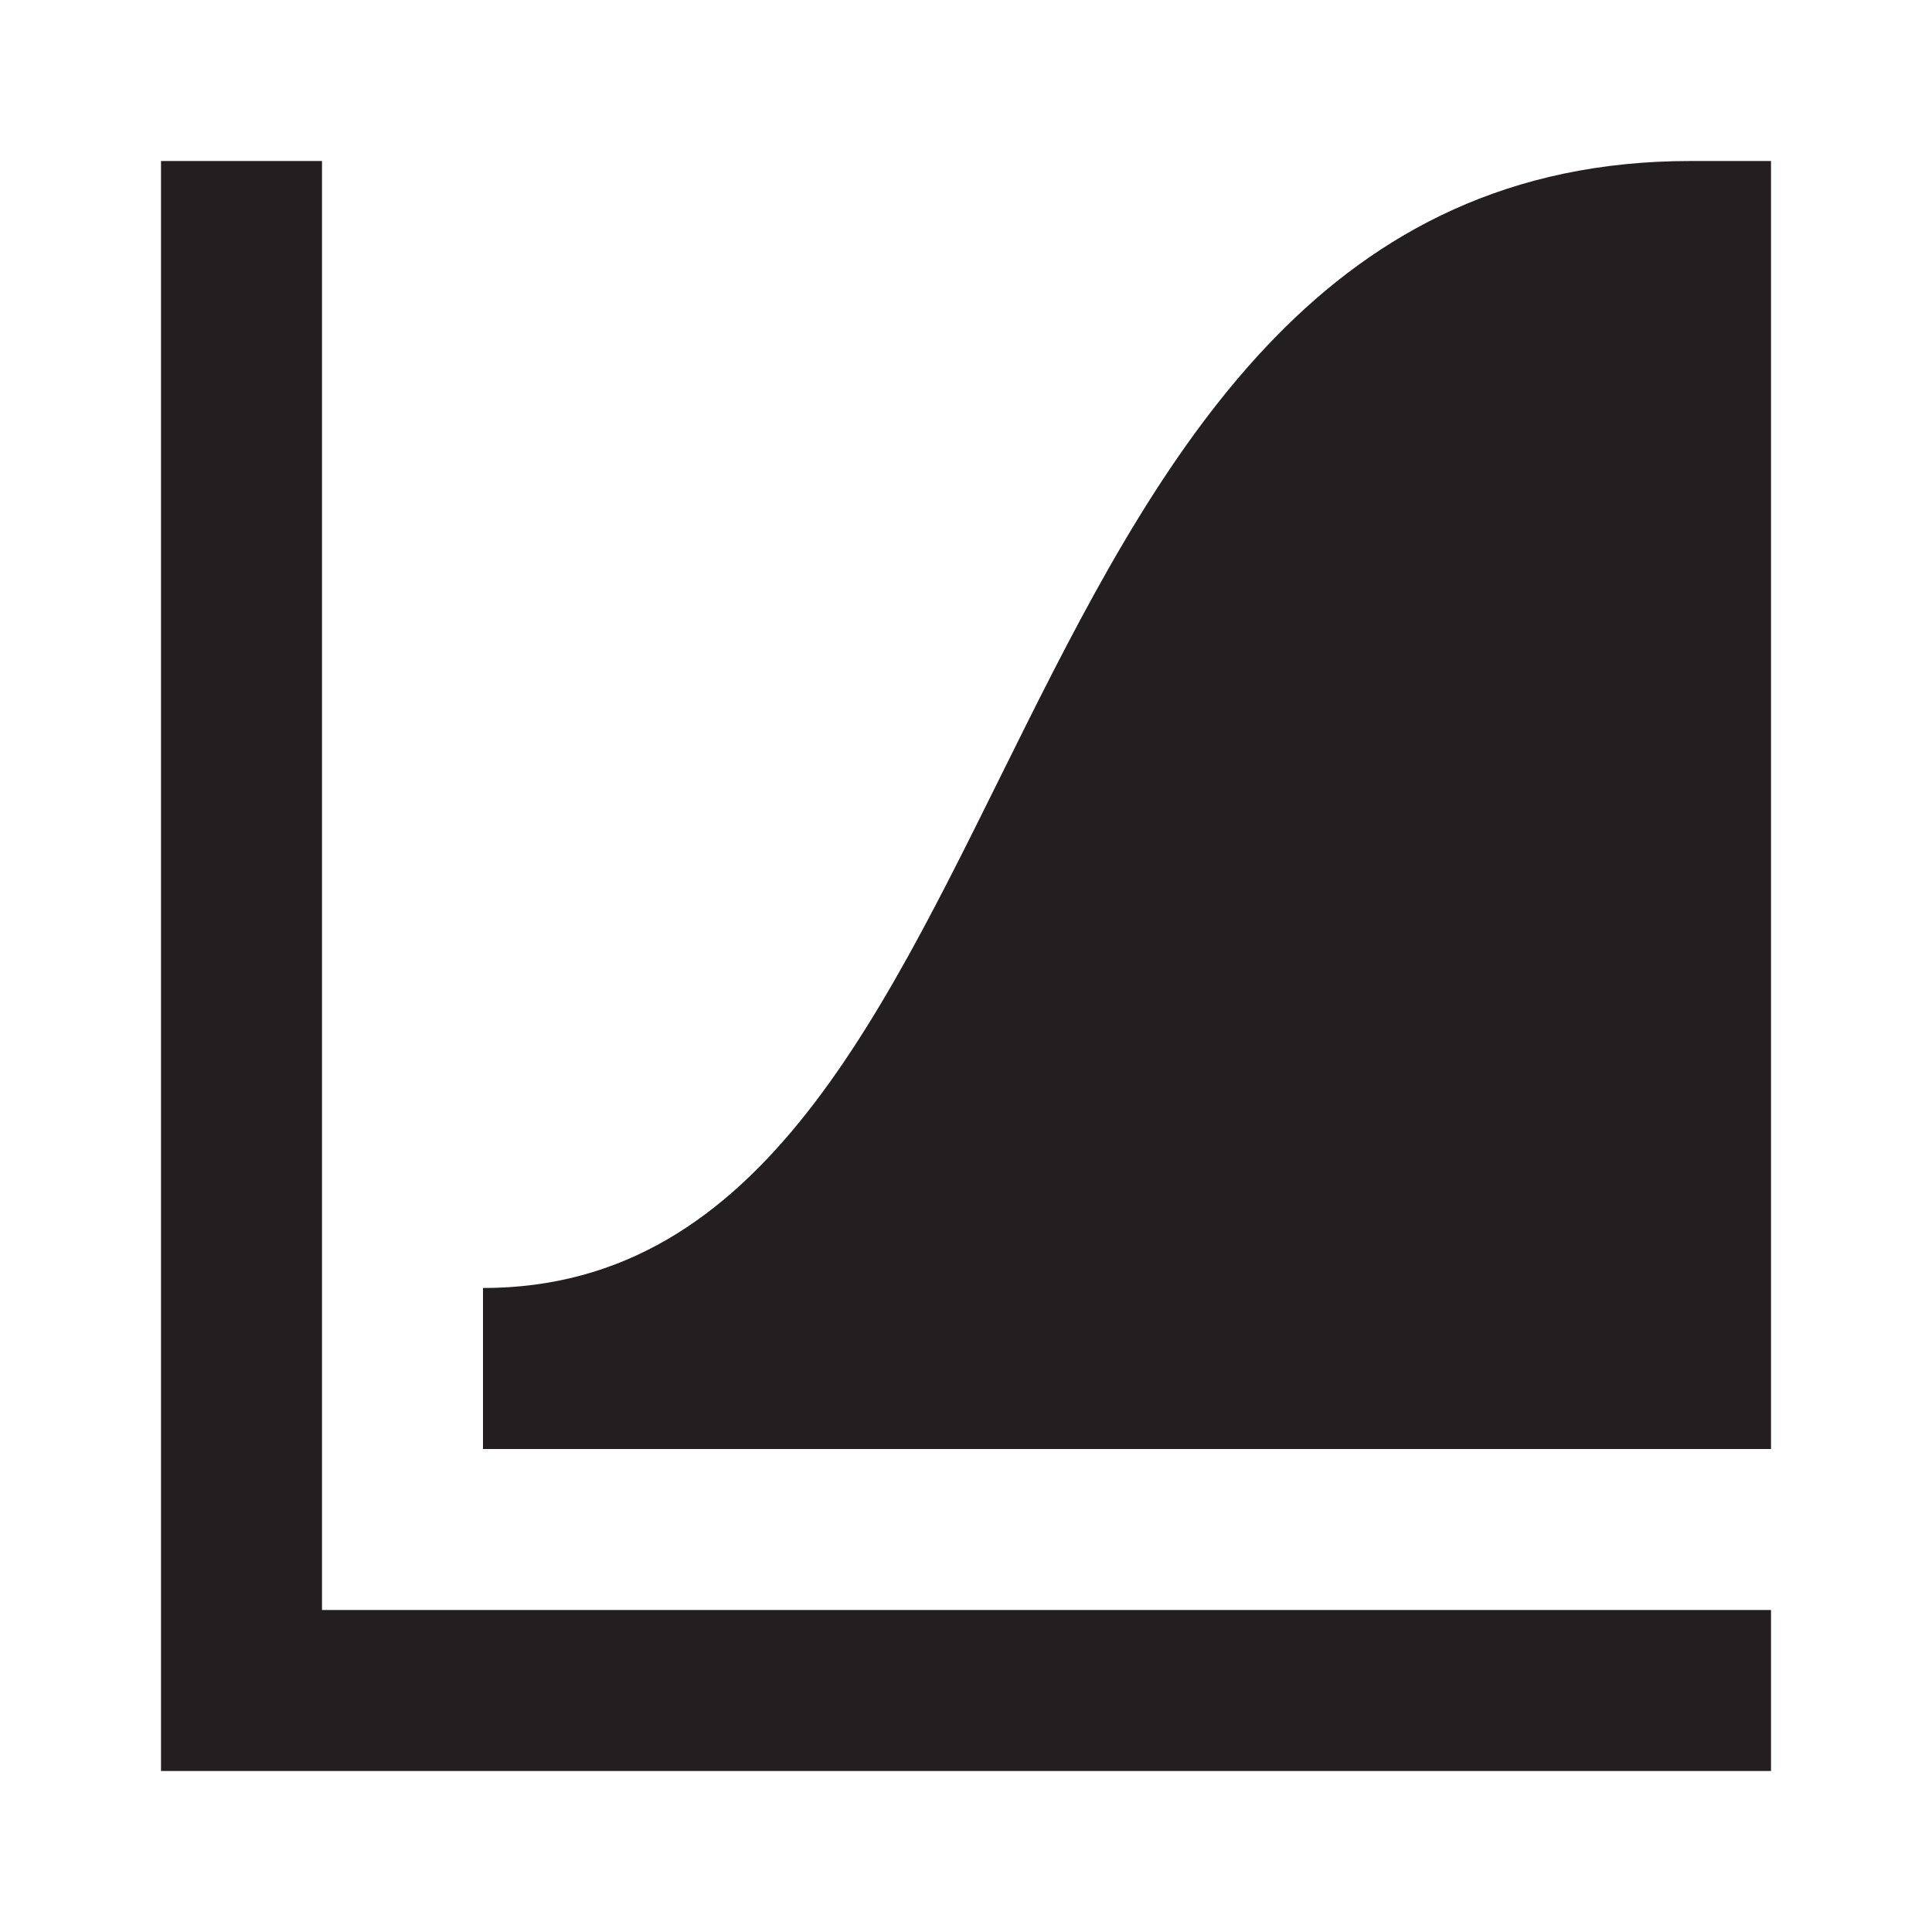
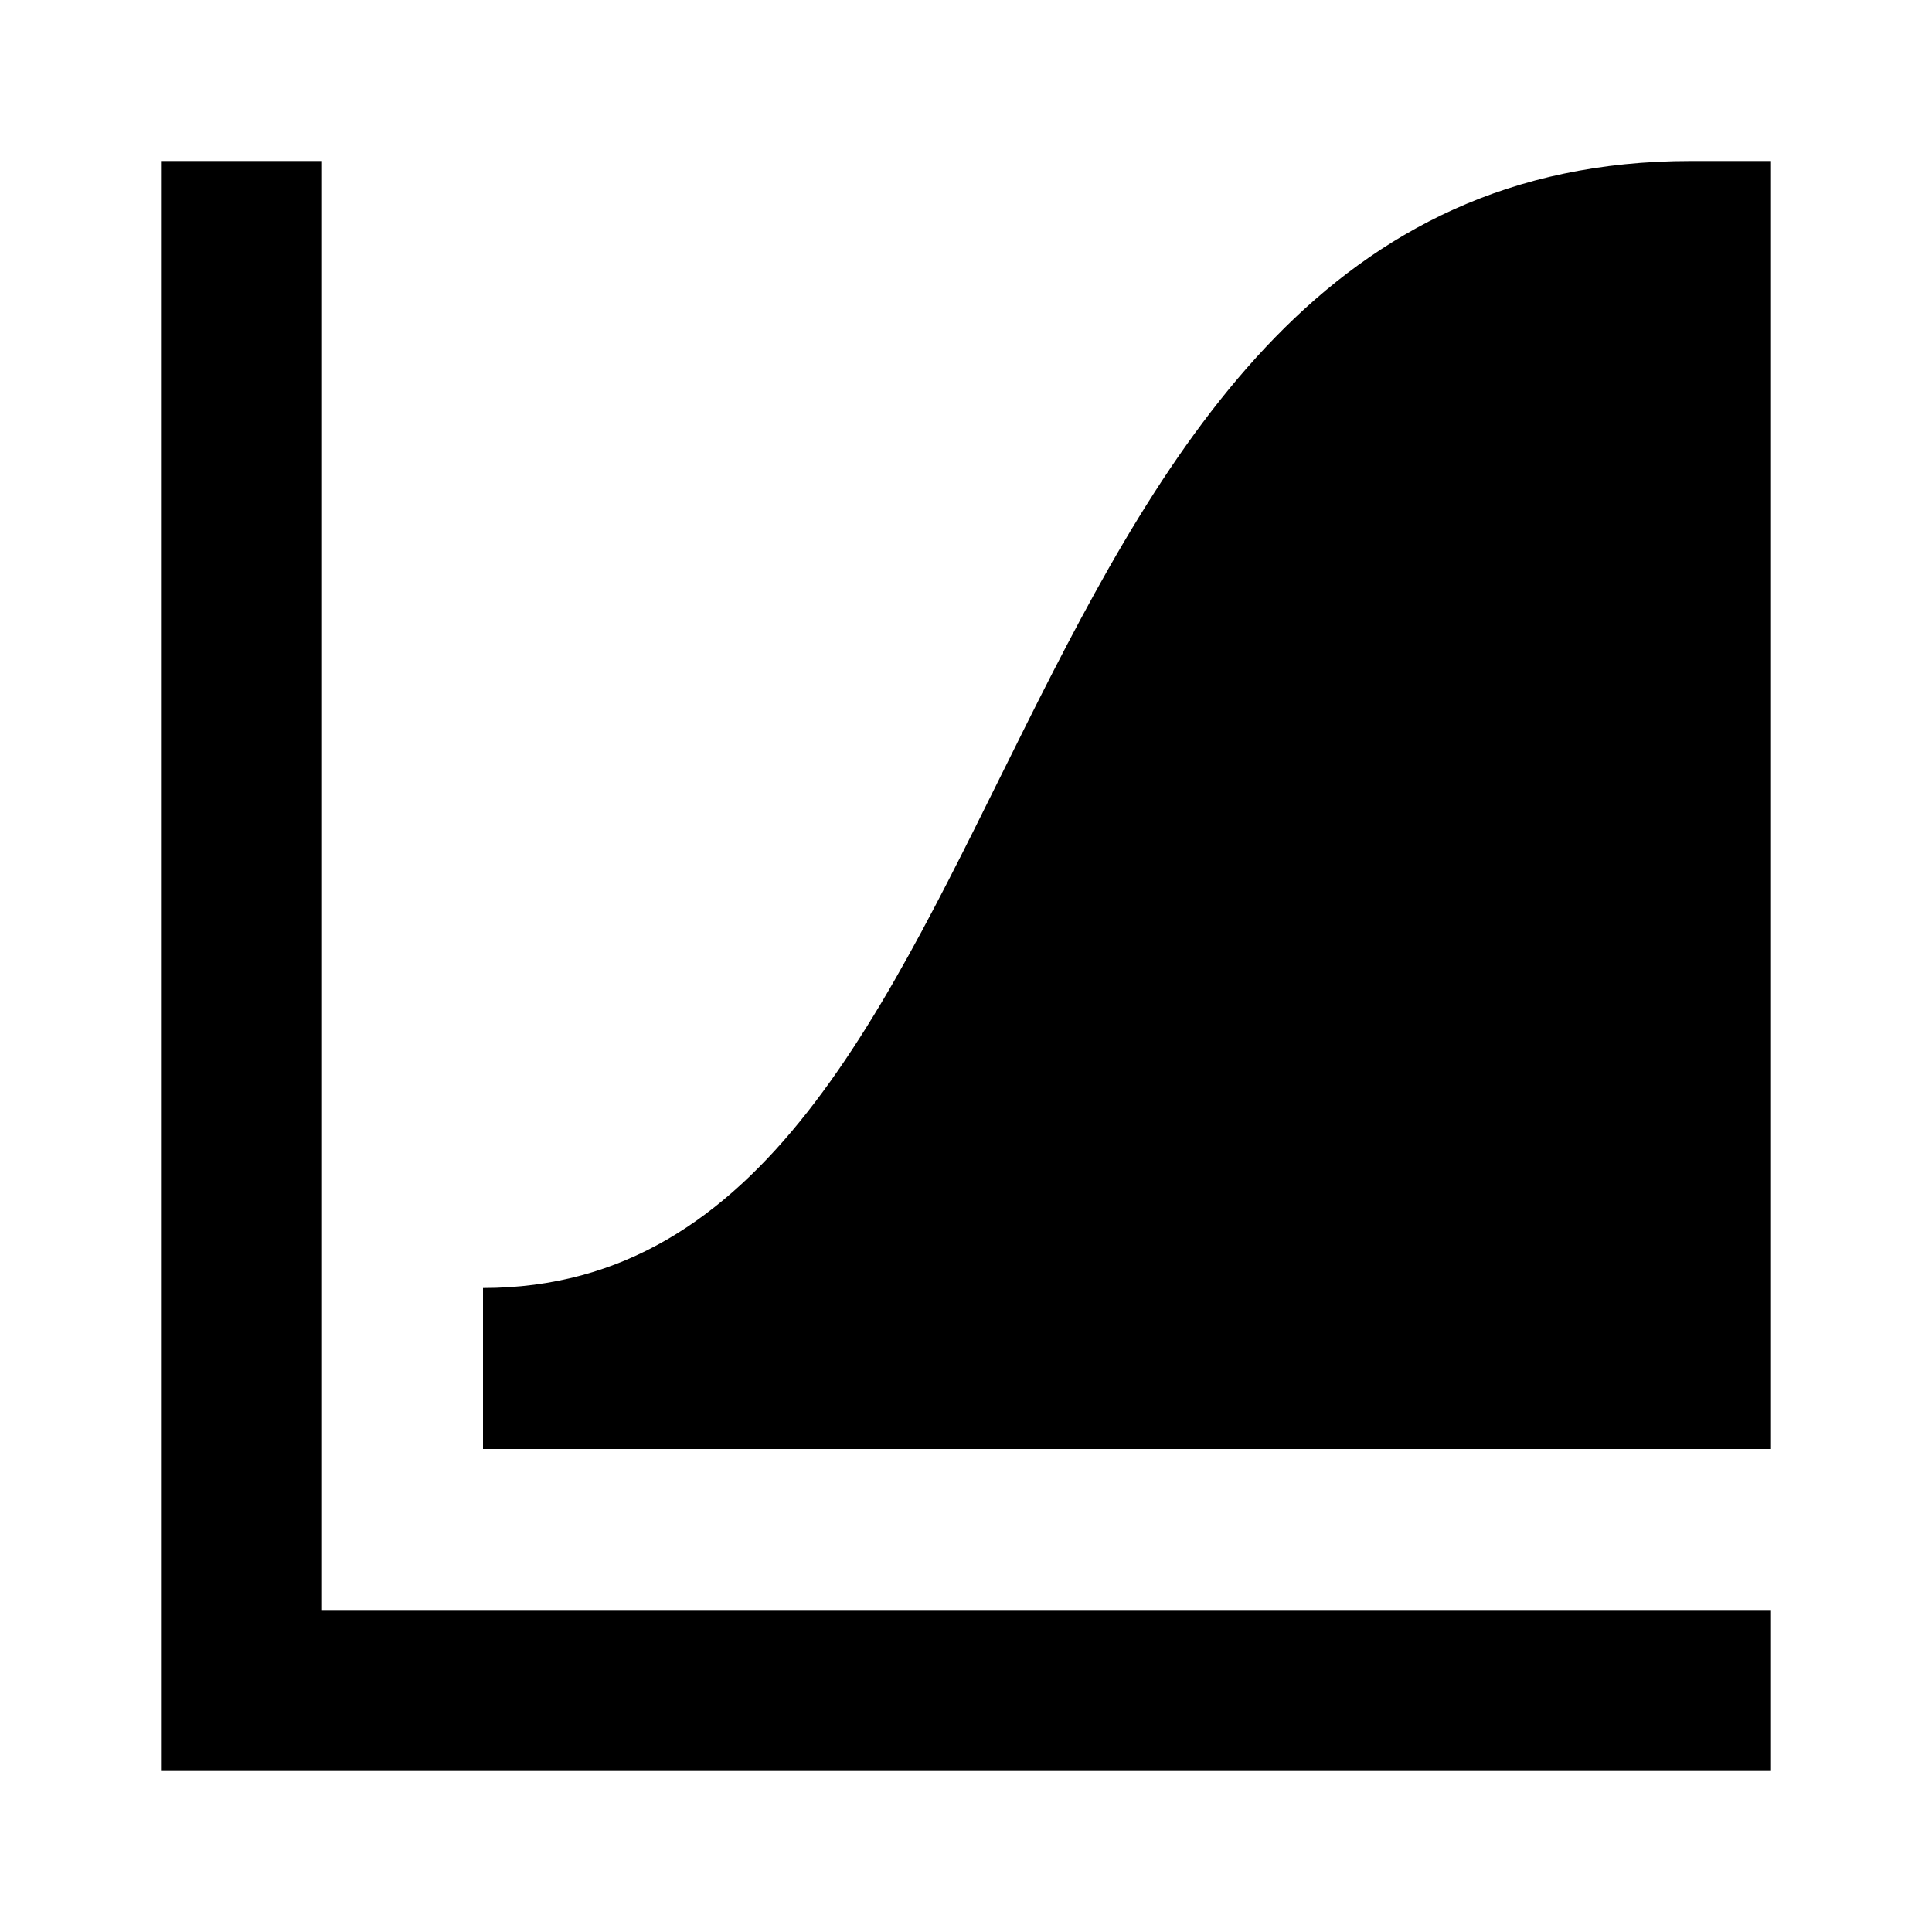
<svg xmlns="http://www.w3.org/2000/svg" width="24" height="24" viewBox="0 0 24 24">
  <rect width="24" height="24" style="fill:none" />
-   <path d="M4,20H22v2H2V2H4ZM21,2C12,2,13,16,6,16v2H22V2Z" style="fill:#231f20" />
+   <path d="M4,20H22v2H2V2H4ZM21,2C12,2,13,16,6,16v2H22V2Z" />
</svg>
